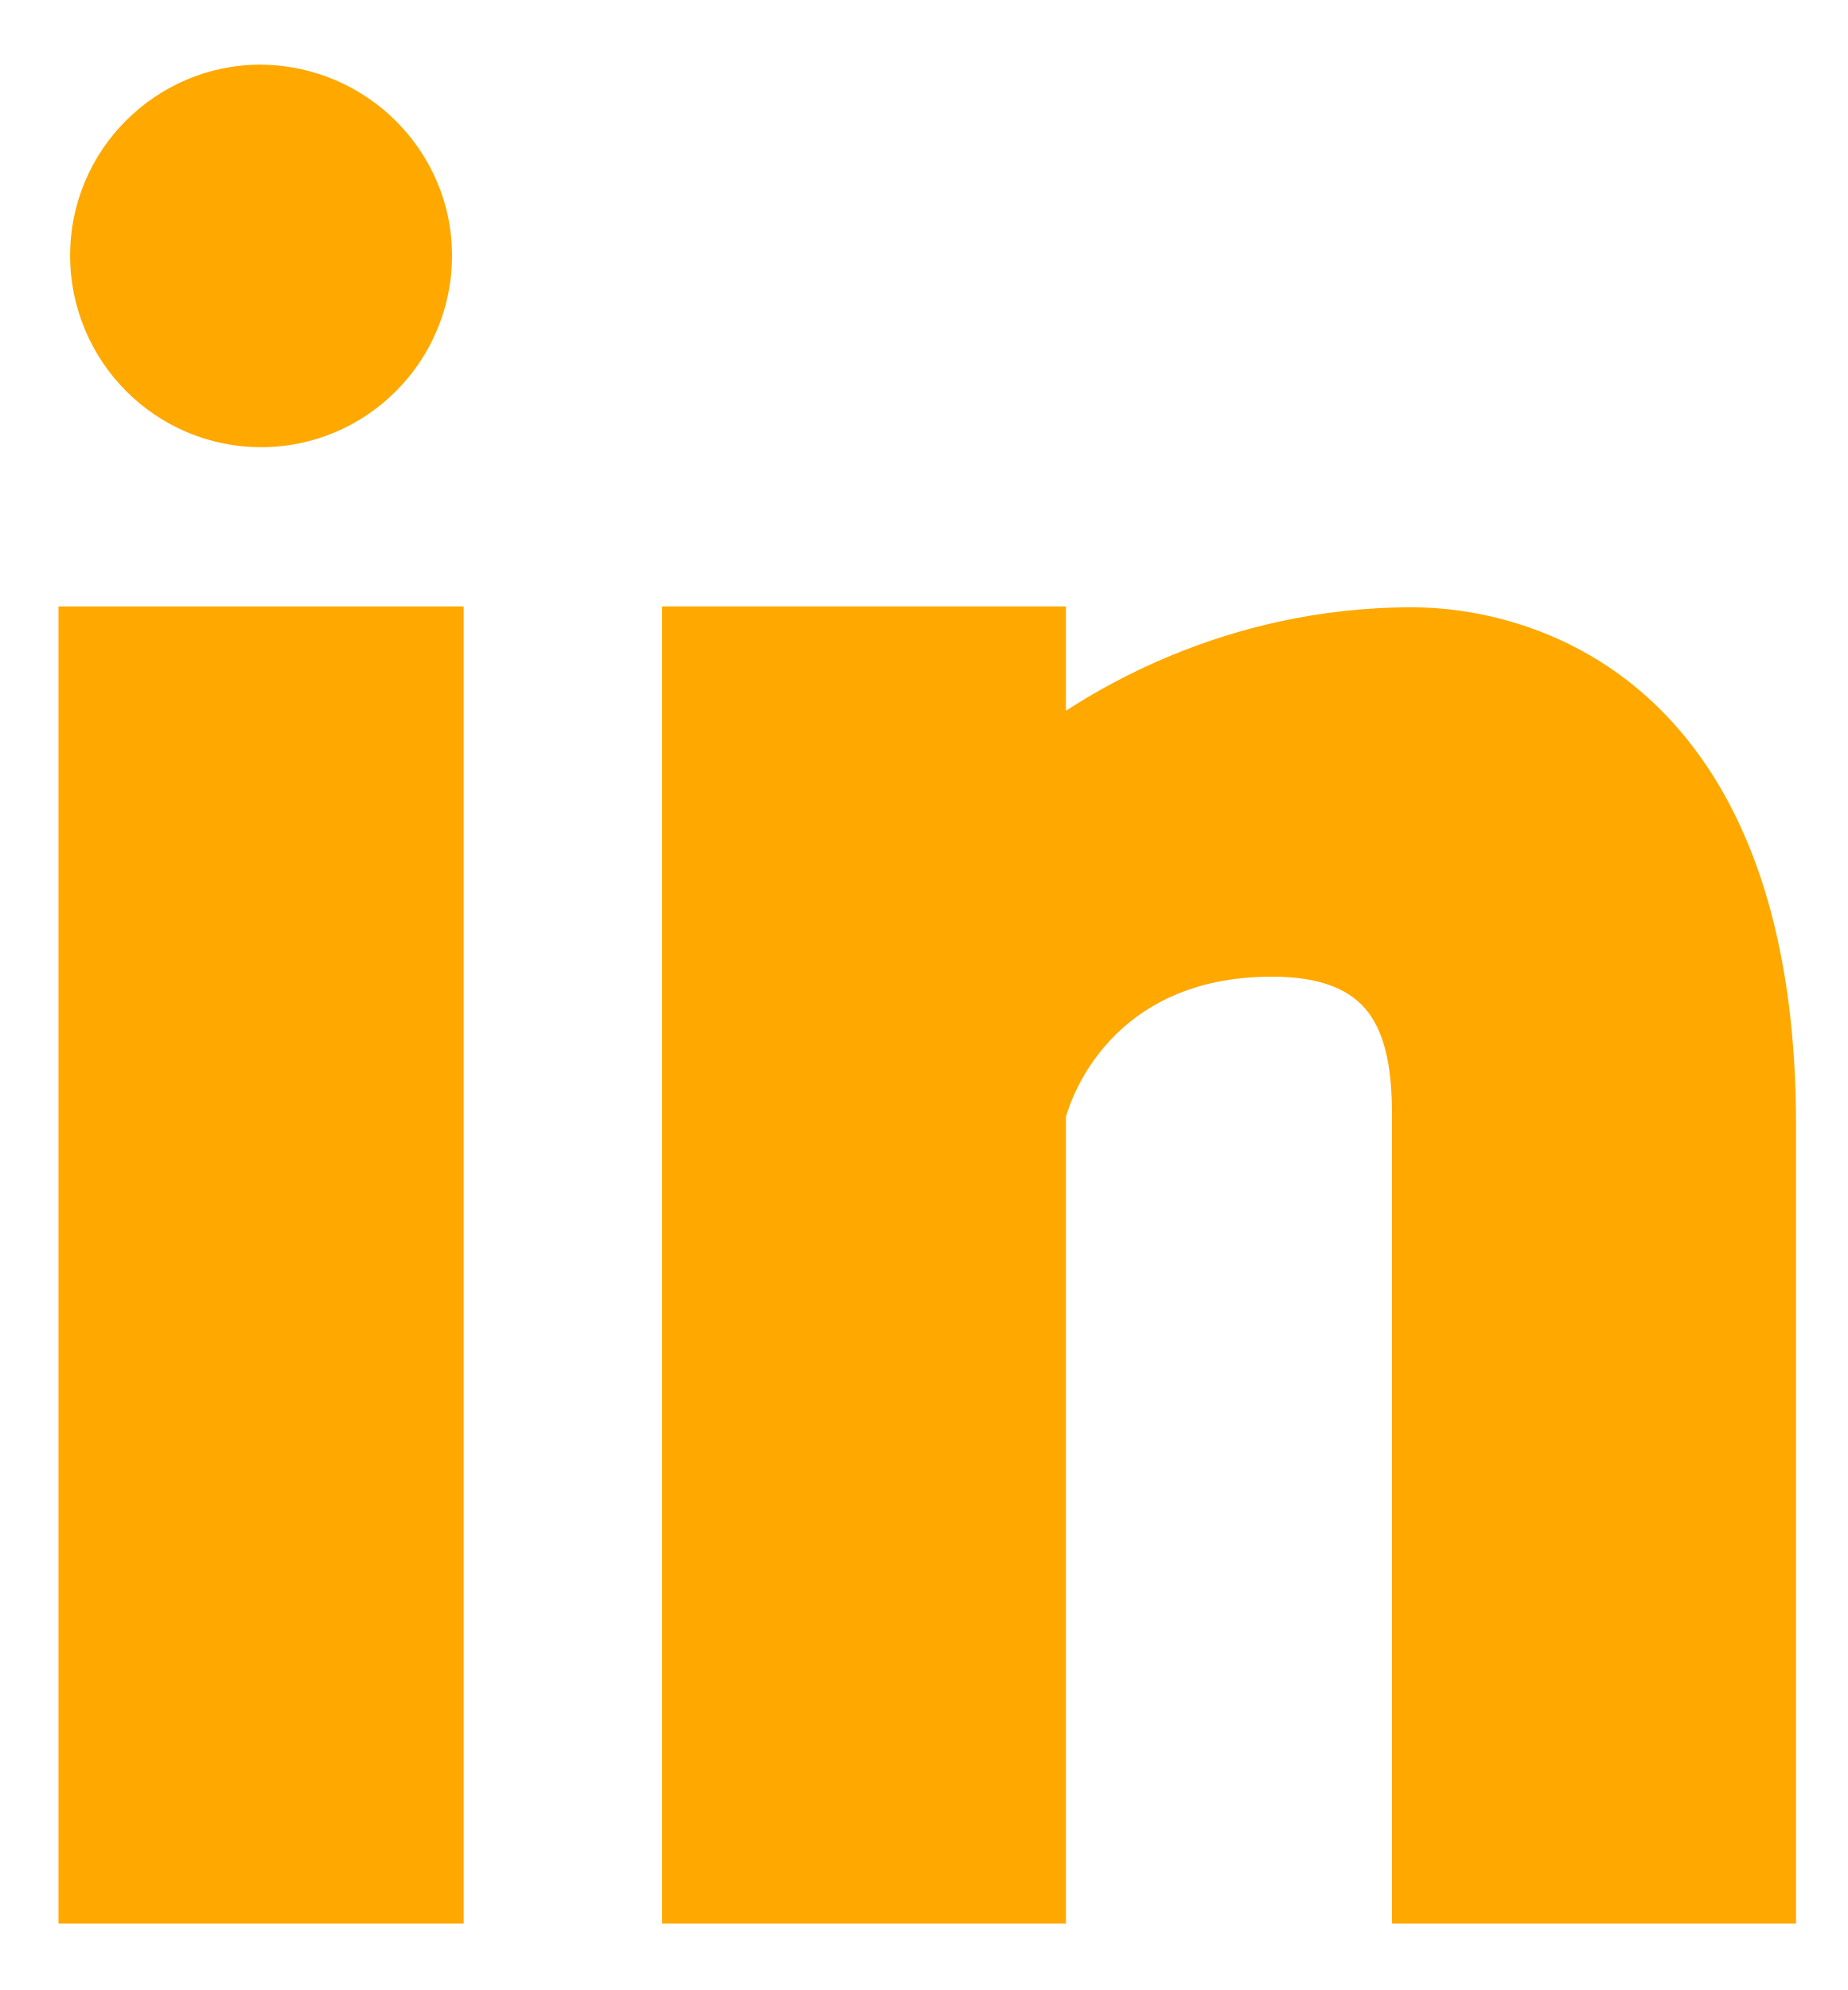
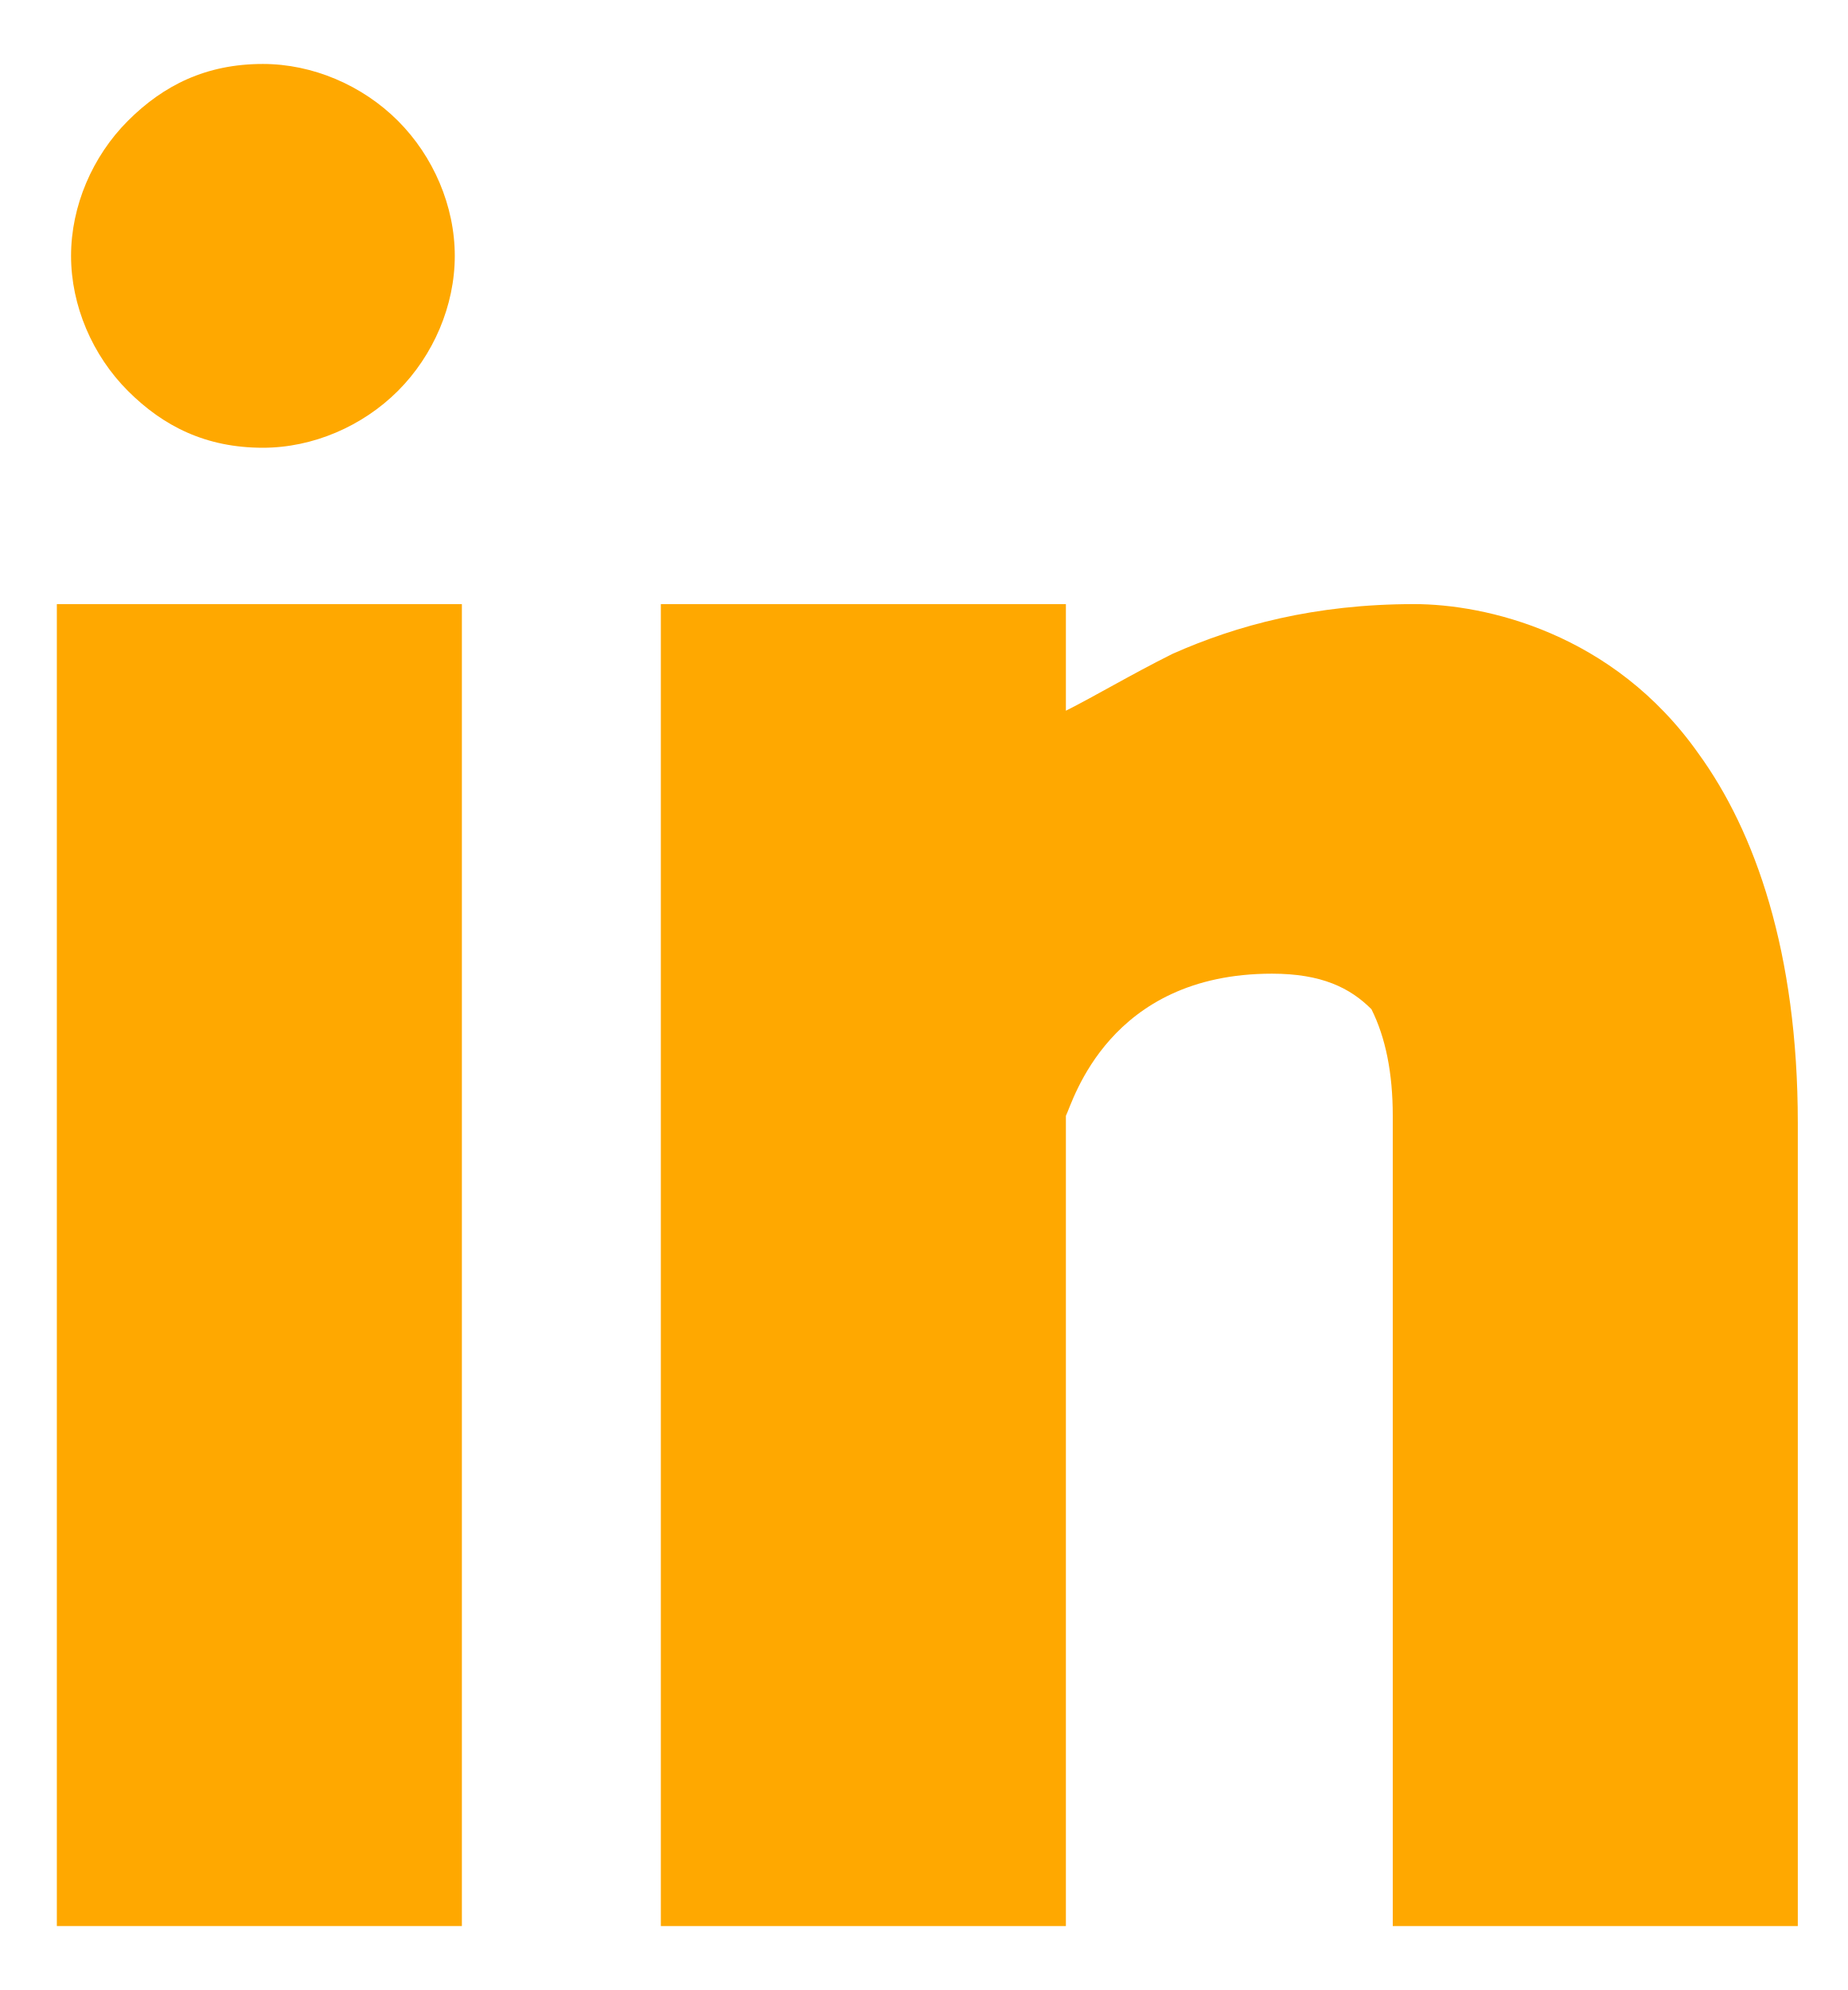
<svg xmlns="http://www.w3.org/2000/svg" width="26" height="28" viewBox="0 0 26 28" fill="none">
-   <path d="M19.589 27.065V15.681C19.589 15.084 19.509 14.584 19.259 14.25C19.019 13.929 18.597 13.742 17.899 13.742C15.639 13.742 15.074 15.453 15.001 15.713V27.065L9.317 27.065V8.532H15.001V10C15.382 9.753 15.887 9.466 16.503 9.214C17.405 8.844 18.541 8.545 19.868 8.545C20.926 8.545 22.666 8.922 23.891 10.596C24.696 11.696 25.275 13.354 25.275 15.831V27.065L19.589 27.065Z" fill="#FFA800" />
-   <path d="M3.674 6.292C2.933 6.292 2.26 5.99 1.773 5.501C1.288 5.013 0.987 4.339 0.987 3.594C0.987 2.853 1.288 2.181 1.774 1.696C2.261 1.209 2.933 0.909 3.674 0.909L3.676 0.91C4.418 0.917 5.089 1.22 5.574 1.705C6.06 2.191 6.361 2.859 6.361 3.594C6.361 4.339 6.061 5.013 5.575 5.501C5.088 5.99 4.416 6.292 3.674 6.292Z" fill="#FFA800" />
-   <path d="M0.823 27.065V8.533H6.525V27.065H0.823Z" fill="#FFA800" />
+   <style>path{fill:#FFA800;}</style>
+   <path d="M19.6 27.1V15.7C19.6 15.1 19.5 14.6 19.3 14.2 19 13.9 18.6 13.7 17.9 13.7 15.6 13.7 15.1 15.5 15 15.7V27.1L9.3 27.1V8.5H15V10C15.4 9.8 15.9 9.5 16.5 9.2 17.4 8.8 18.5 8.5 19.9 8.5 20.9 8.5 22.7 8.9 23.9 10.6 24.7 11.7 25.3 13.4 25.3 15.8V27.1L19.6 27.1Z" />
+   <path d="M3.7 6.3C2.9 6.3 2.3 6 1.8 5.5 1.3 5 1 4.3 1 3.6 1 2.9 1.3 2.2 1.8 1.7 2.3 1.2 2.9 0.9 3.7 0.9L3.7 0.9C4.4 0.9 5.1 1.2 5.6 1.7 6.1 2.2 6.4 2.9 6.4 3.6 6.4 4.3 6.1 5 5.6 5.5 5.1 6 4.4 6.3 3.7 6.3Z" />
+   <path d="M0.8 27.1V8.5H6.5V27.1H0.8Z" class="a" />
</svg>
